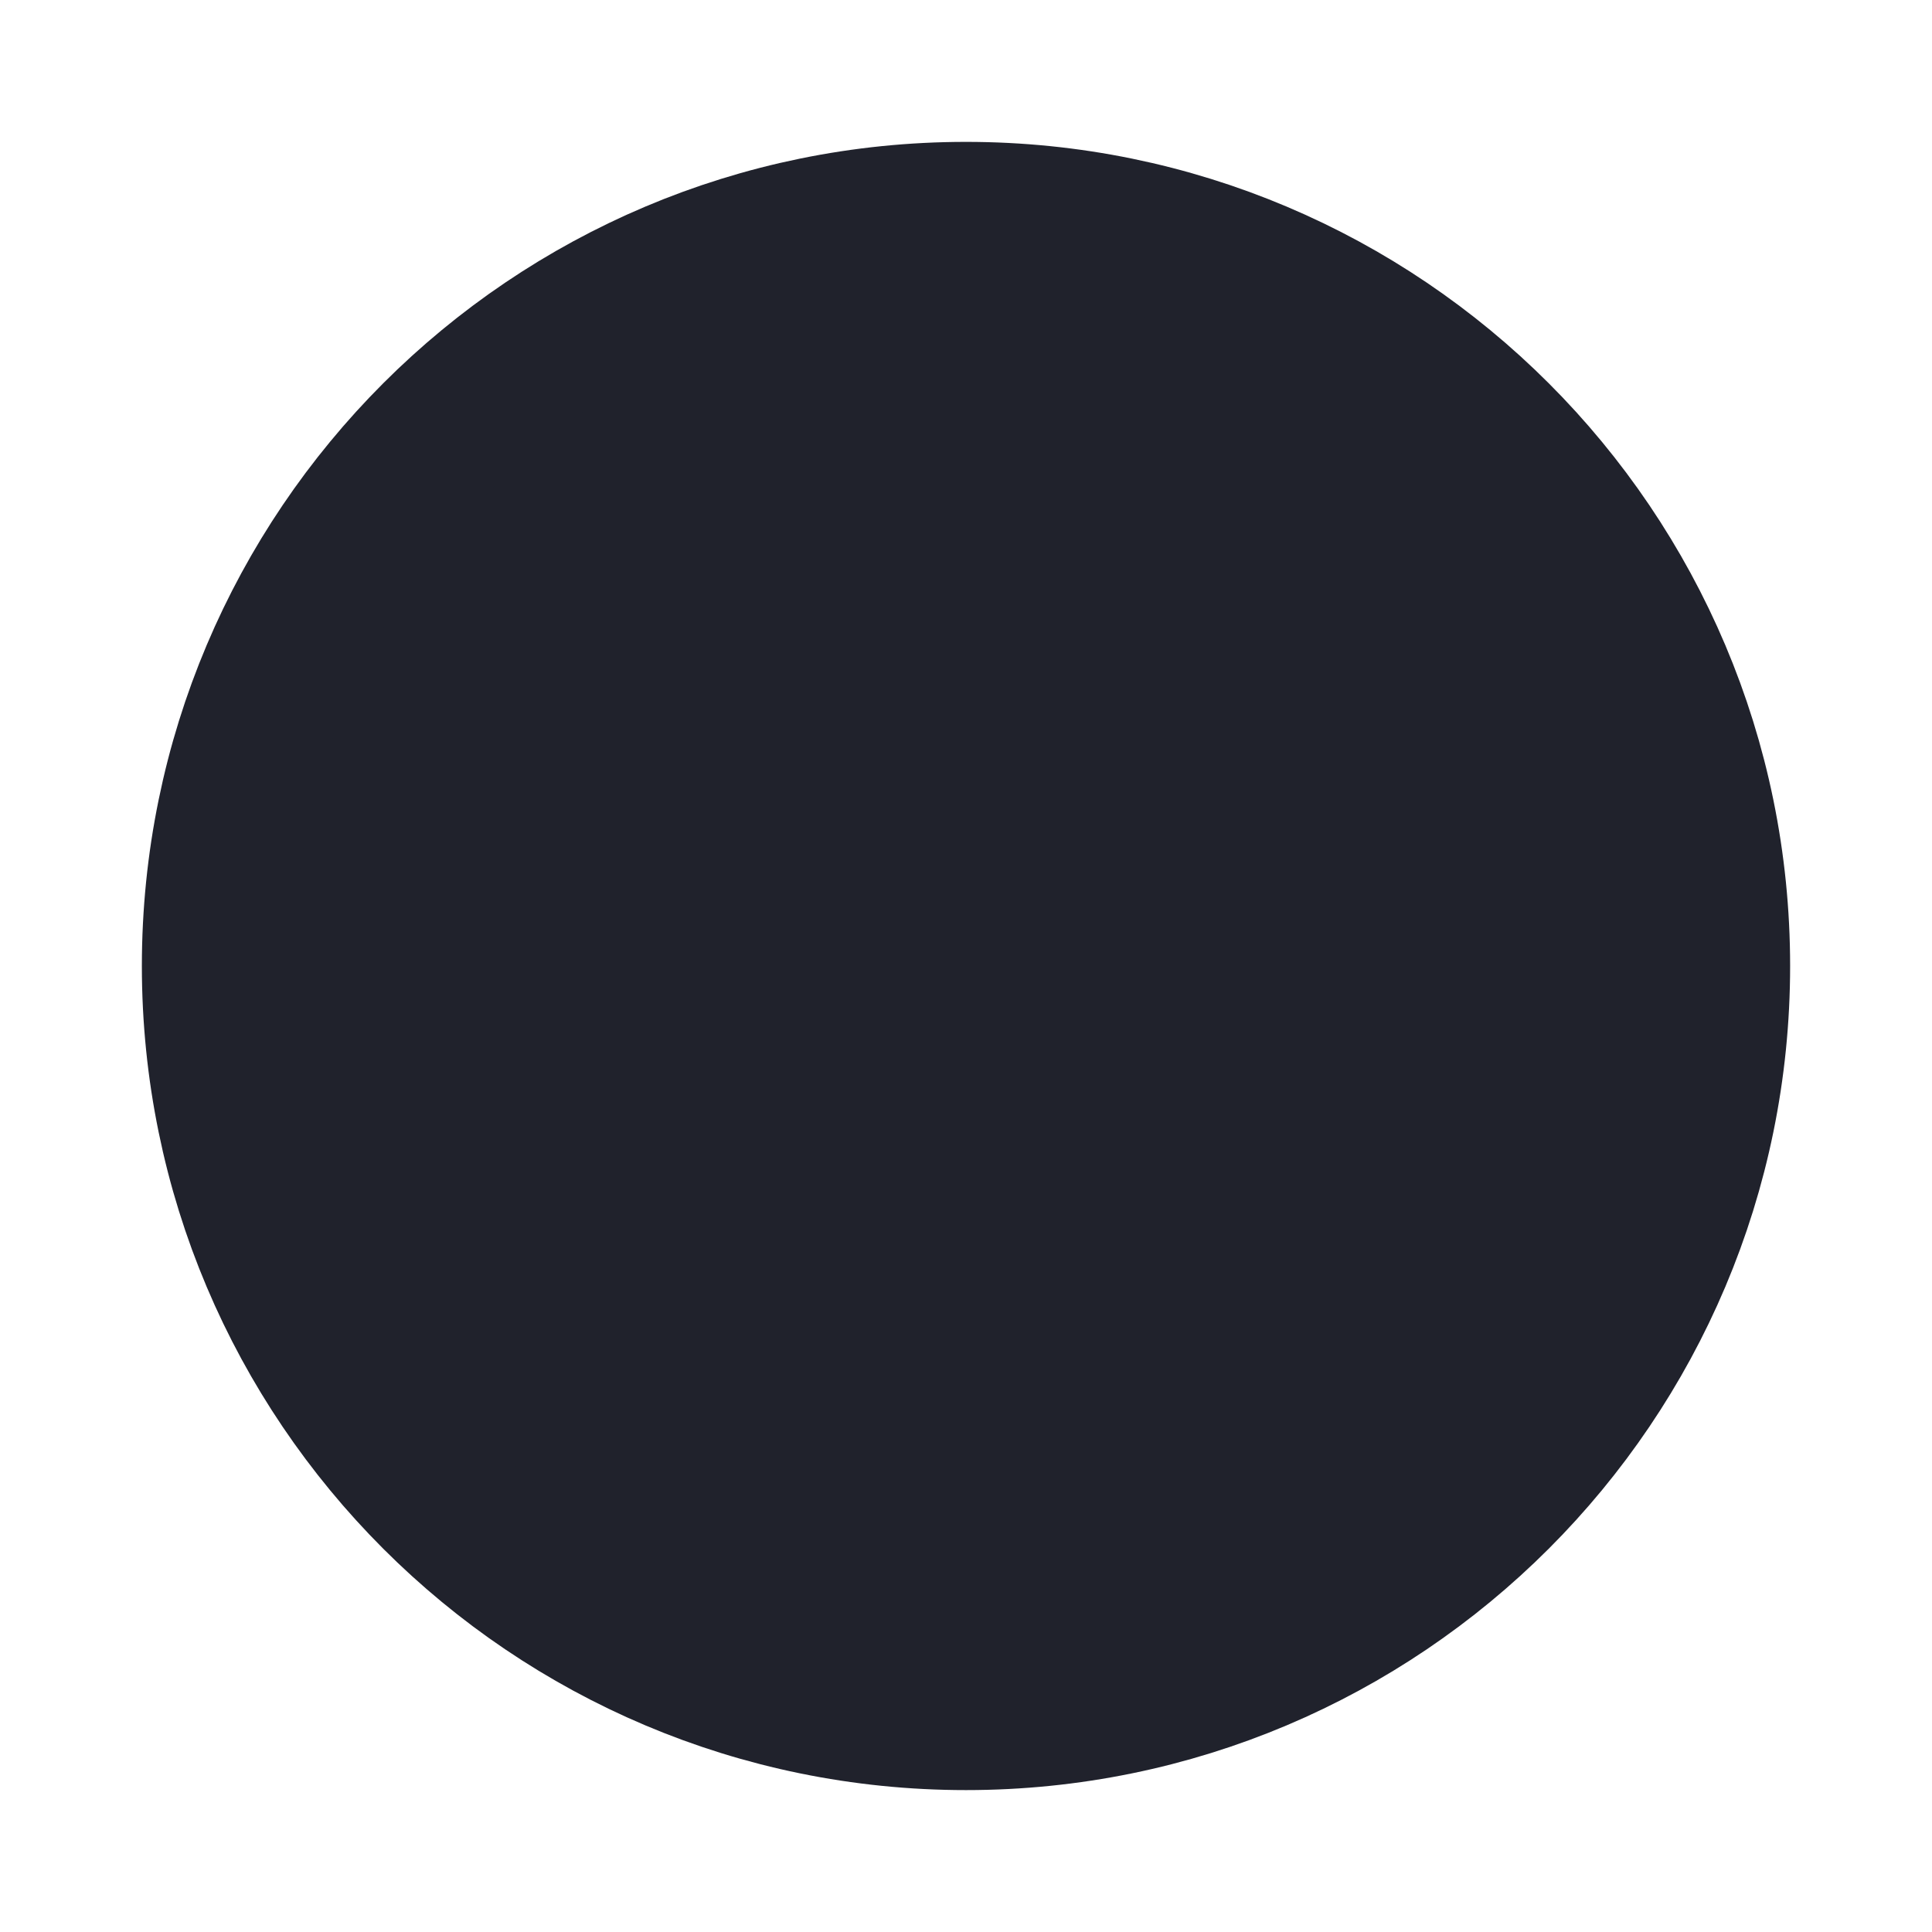
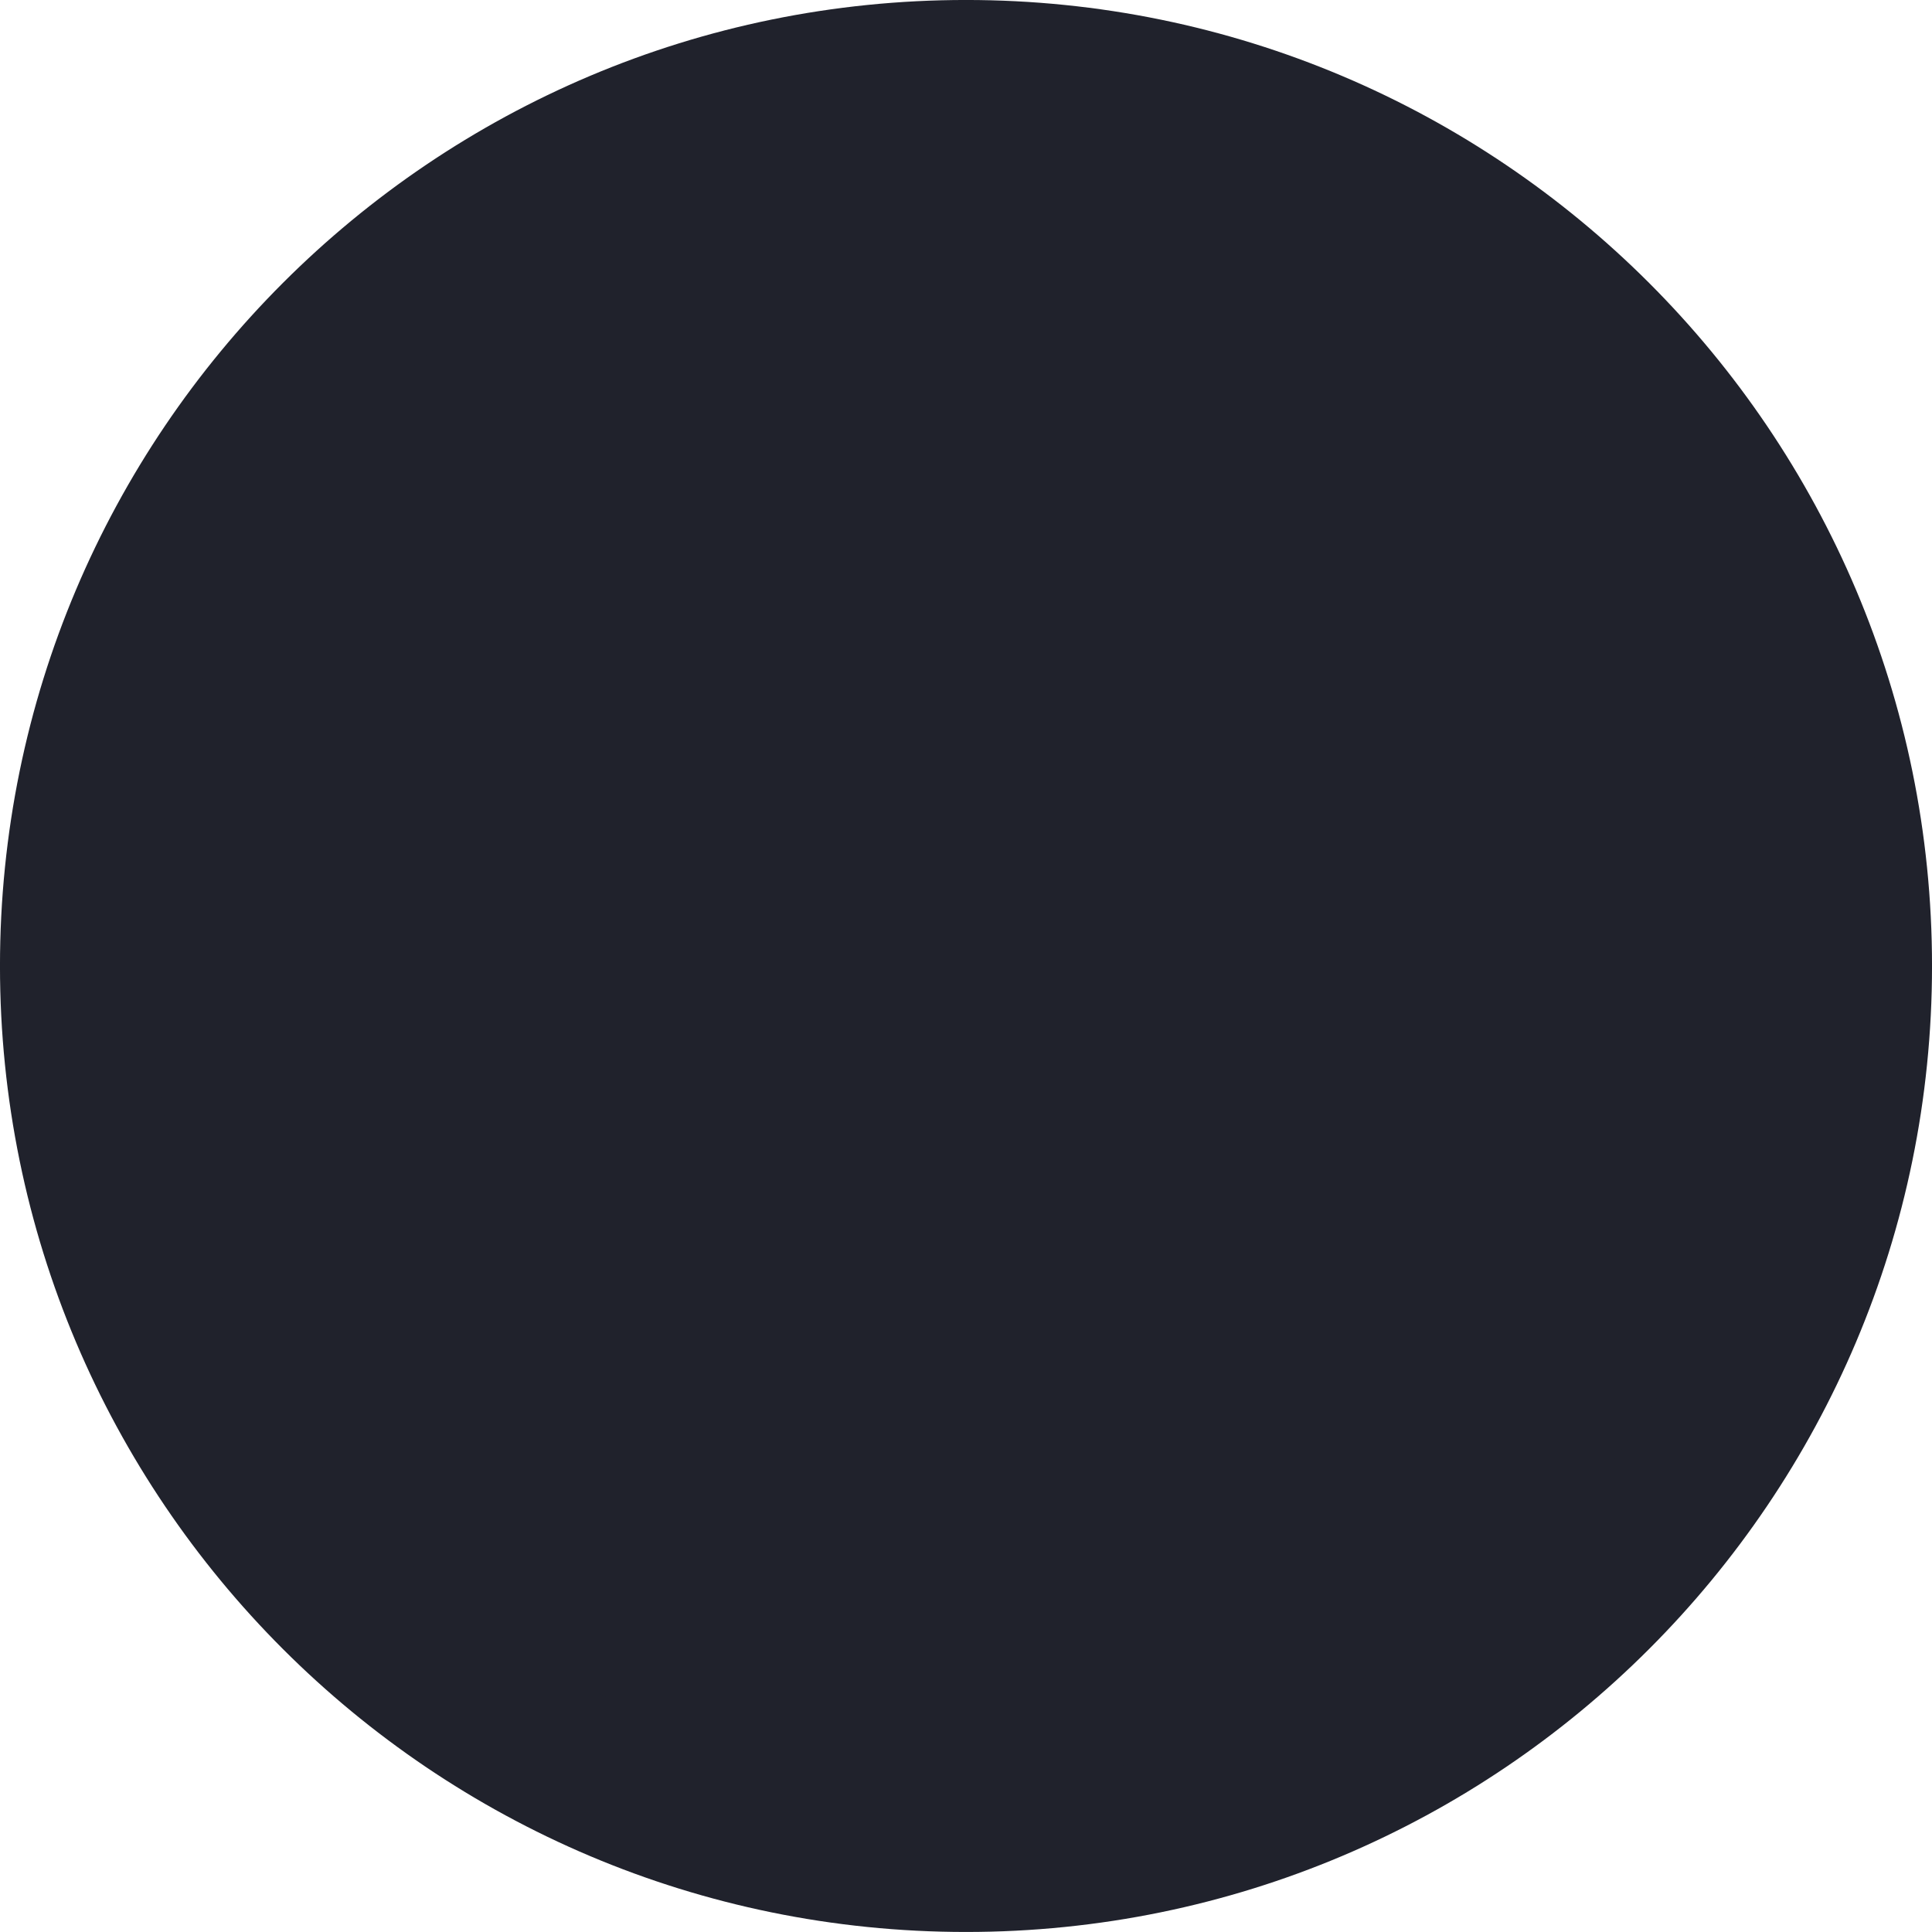
<svg xmlns="http://www.w3.org/2000/svg" version="1.1" id="svg1" width="64" height="64" viewBox="0 0 64 64">
  <defs id="defs1" />
-   <g id="g1" transform="matrix(0.8857261,0,0,0.8857358,3.656542,3.656023)" style="stroke-width:1.129">
-     <ellipse style="fill:#20222c;stroke:#20222c;stroke-width:5.645;stroke-linecap:round;stroke-opacity:1;stroke-dasharray:none;fill-opacity:1" id="path2" cx="32" cy="32" rx="28" ry="27.999" />
+   <g id="g1" transform="matrix(1.053586,0,0,1.053596,-1.714718,-1.715934)" style="stroke-width:0.949">
+     <ellipse style="fill:#20222c;fill-opacity:1;stroke:#20222c;stroke-width:4.746;stroke-linecap:round;stroke-dasharray:none;stroke-opacity:1" id="path2" cx="32" cy="32" rx="28" ry="27.999" />
  </g>
</svg>
